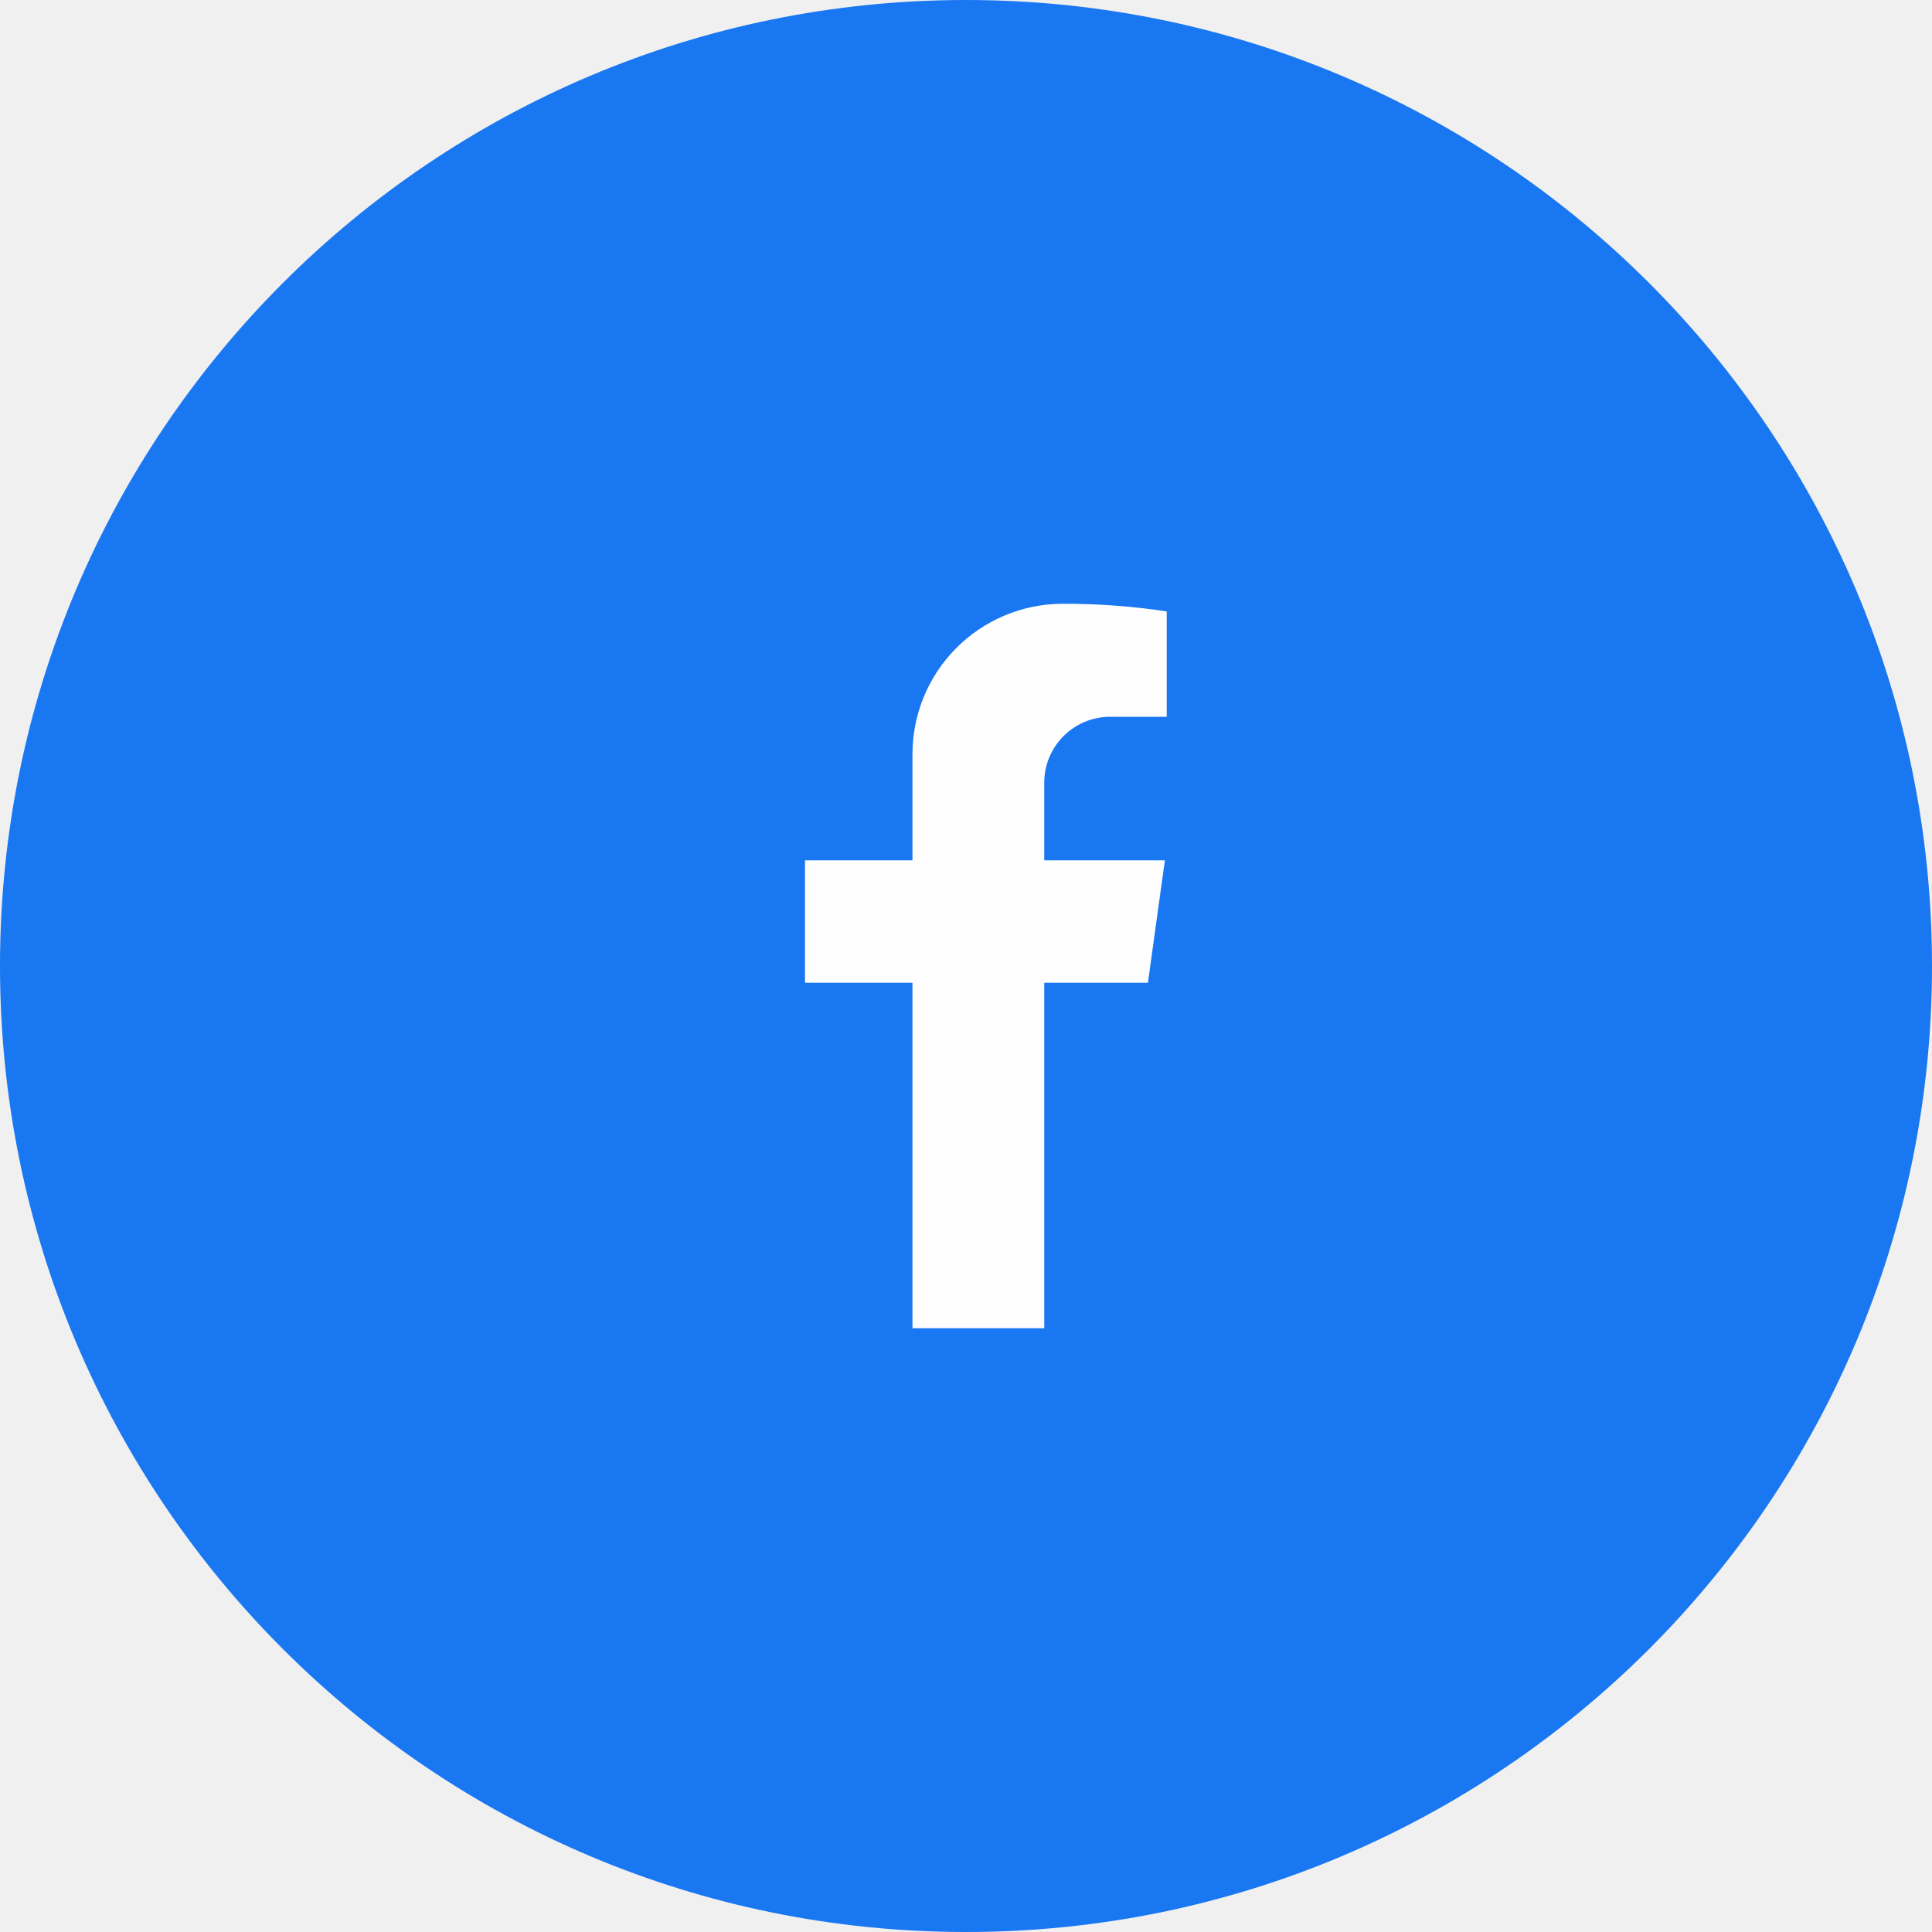
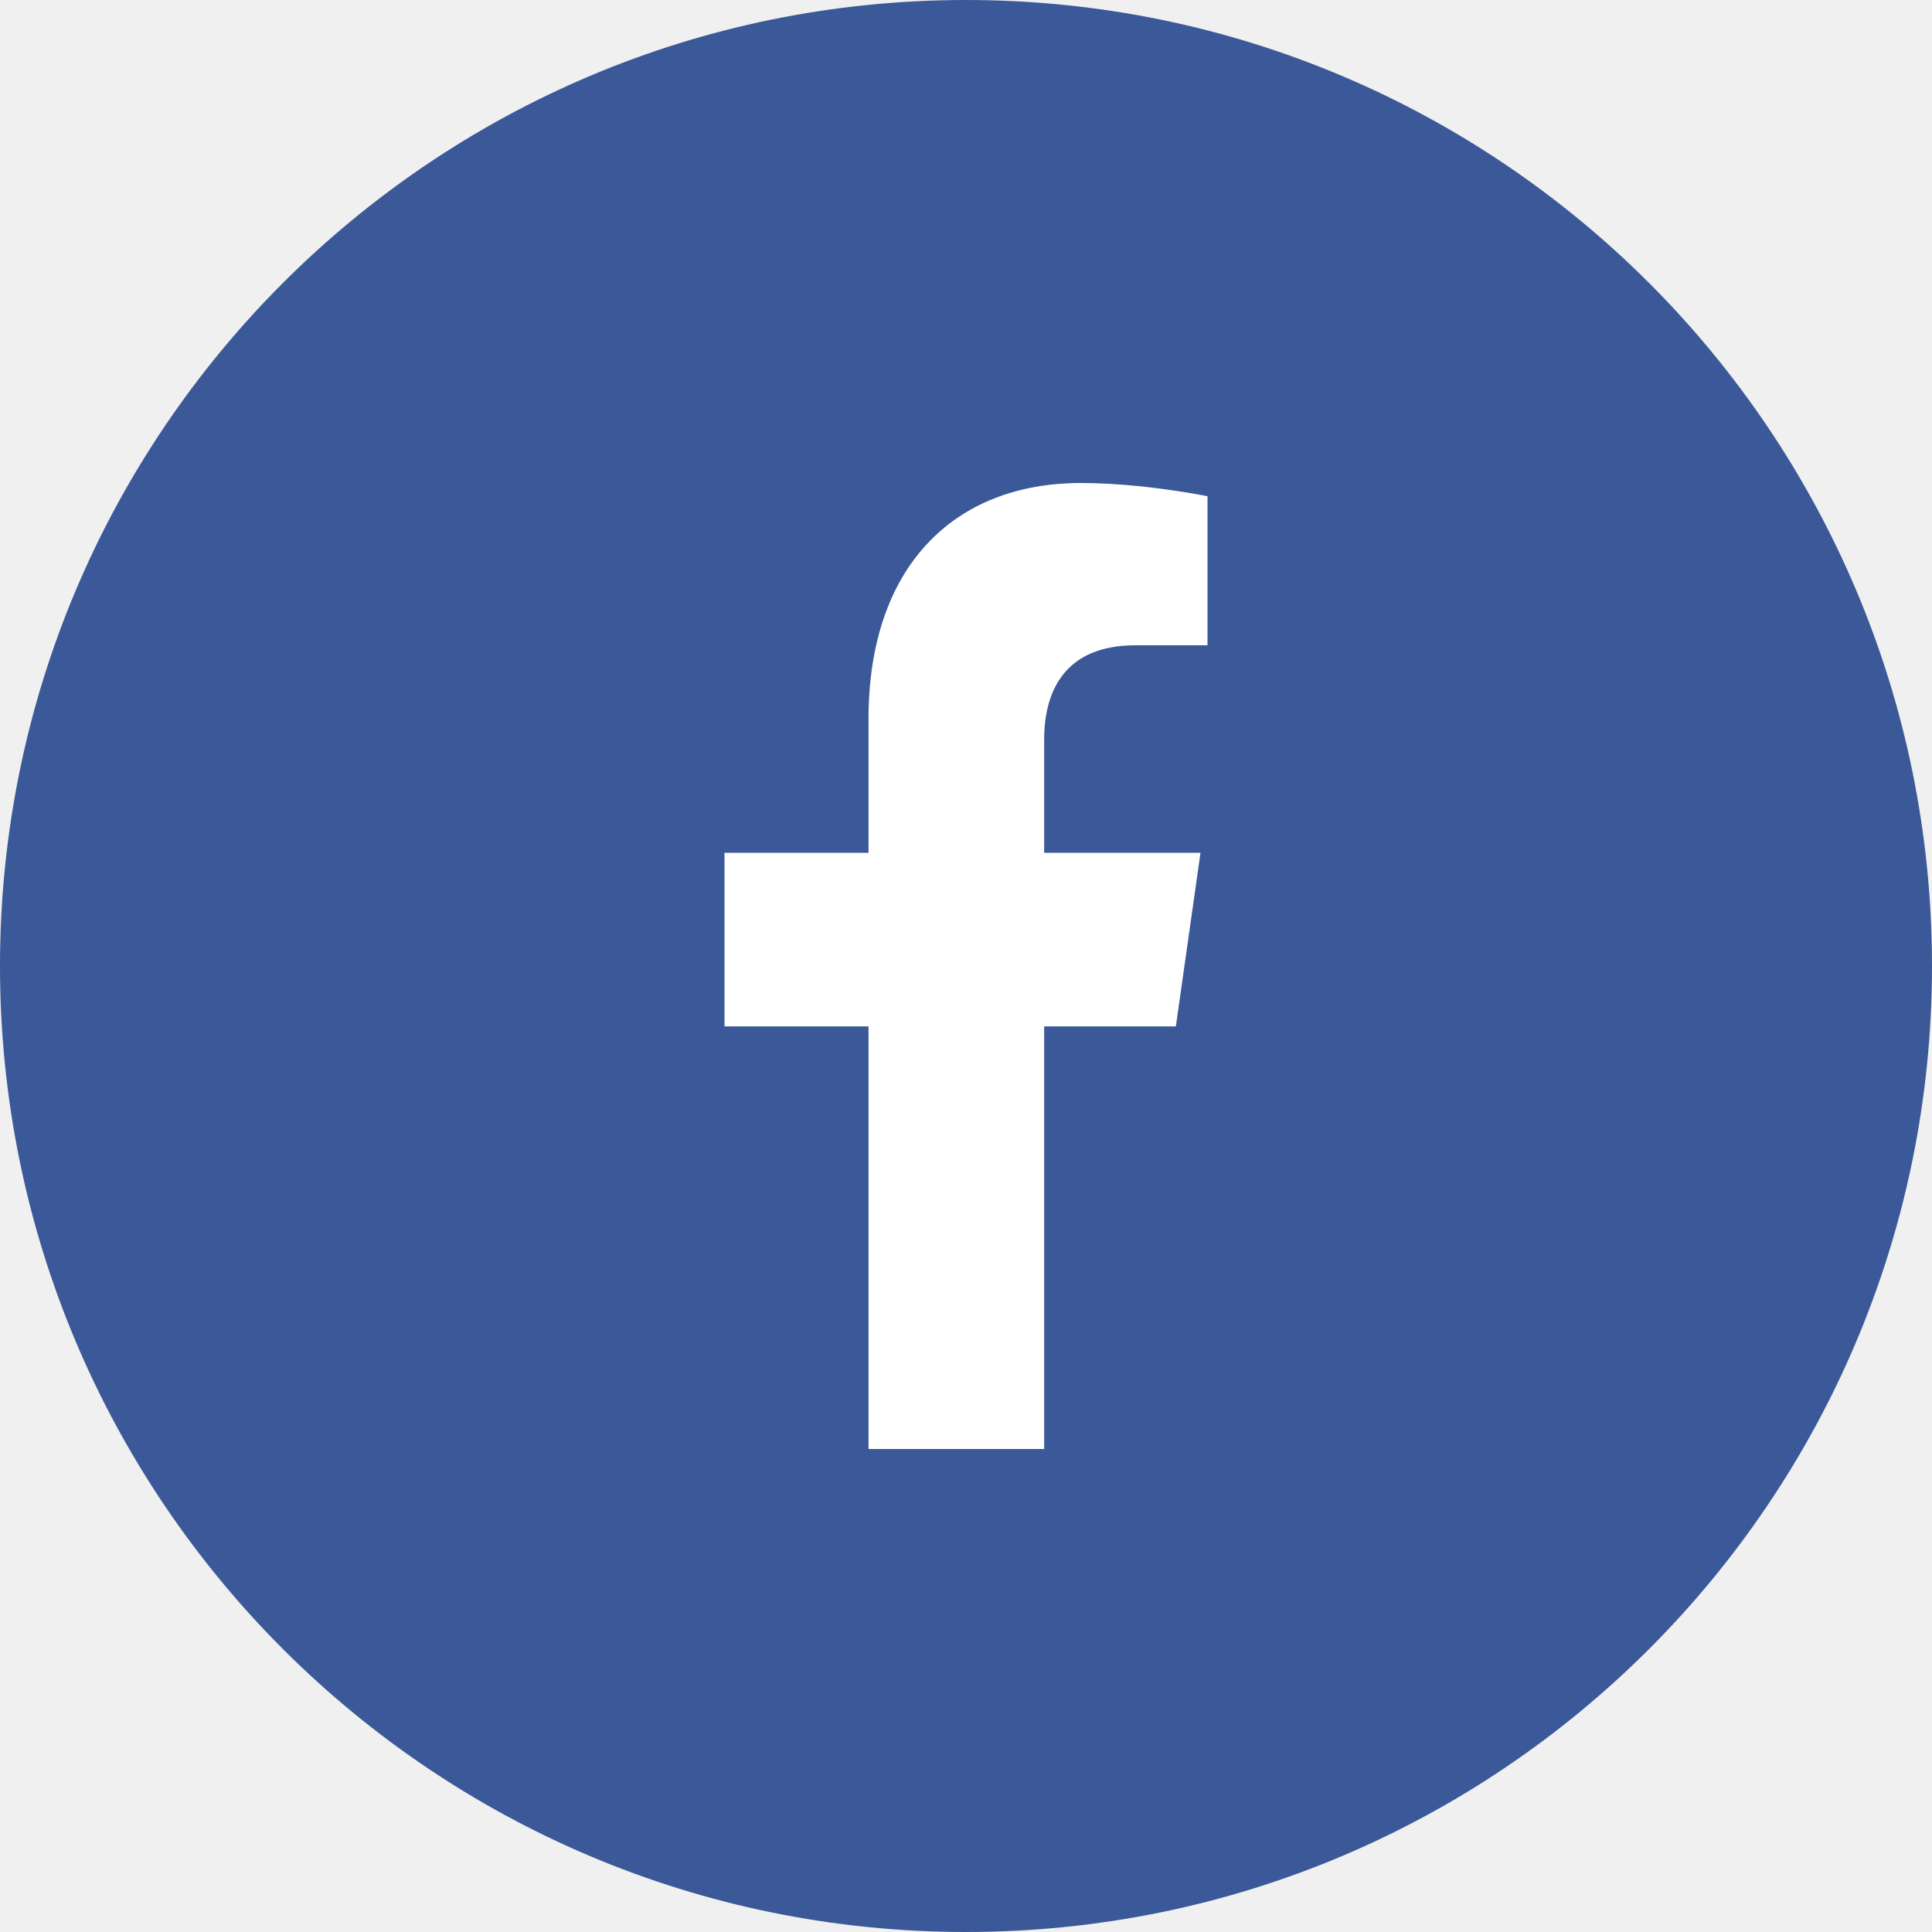
- <svg xmlns="http://www.w3.org/2000/svg" width="48" height="48" viewBox="0 0 48 48" fill="none">
-   <rect width="48" height="48" rx="24" fill="#1977F1" />
-   <path d="M27.582 17.808H28.987V15.19C28.122 15.06 27.249 14.997 26.374 15C25.387 15.009 24.444 15.408 23.75 16.109C23.056 16.81 22.668 17.758 22.67 18.744V21.375H20V24.416H22.67V33H25.944V24.416H28.52L28.941 21.375H25.944V19.449C25.943 19.234 25.985 19.02 26.067 18.821C26.15 18.622 26.27 18.441 26.422 18.289C26.575 18.136 26.756 18.015 26.954 17.933C27.154 17.851 27.367 17.808 27.582 17.808V17.808Z" fill="#FEFEFF" />
+ <svg xmlns="http://www.w3.org/2000/svg" width="24" height="24" viewBox="0 0 24 24" fill="none">
+   <circle cx="12" cy="12" r="12" fill="#3B5998" />
+   <path d="M14.607 12.75L14.913 10.594H12.971V9.188C12.971 8.578 13.233 8.016 14.105 8.016H15V6.164C15 6.164 14.193 6 13.429 6C11.836 6 10.789 7.055 10.789 8.93V10.594H9V12.75H10.789V18H12.971V12.75H14.607Z" fill="white" />
</svg>
